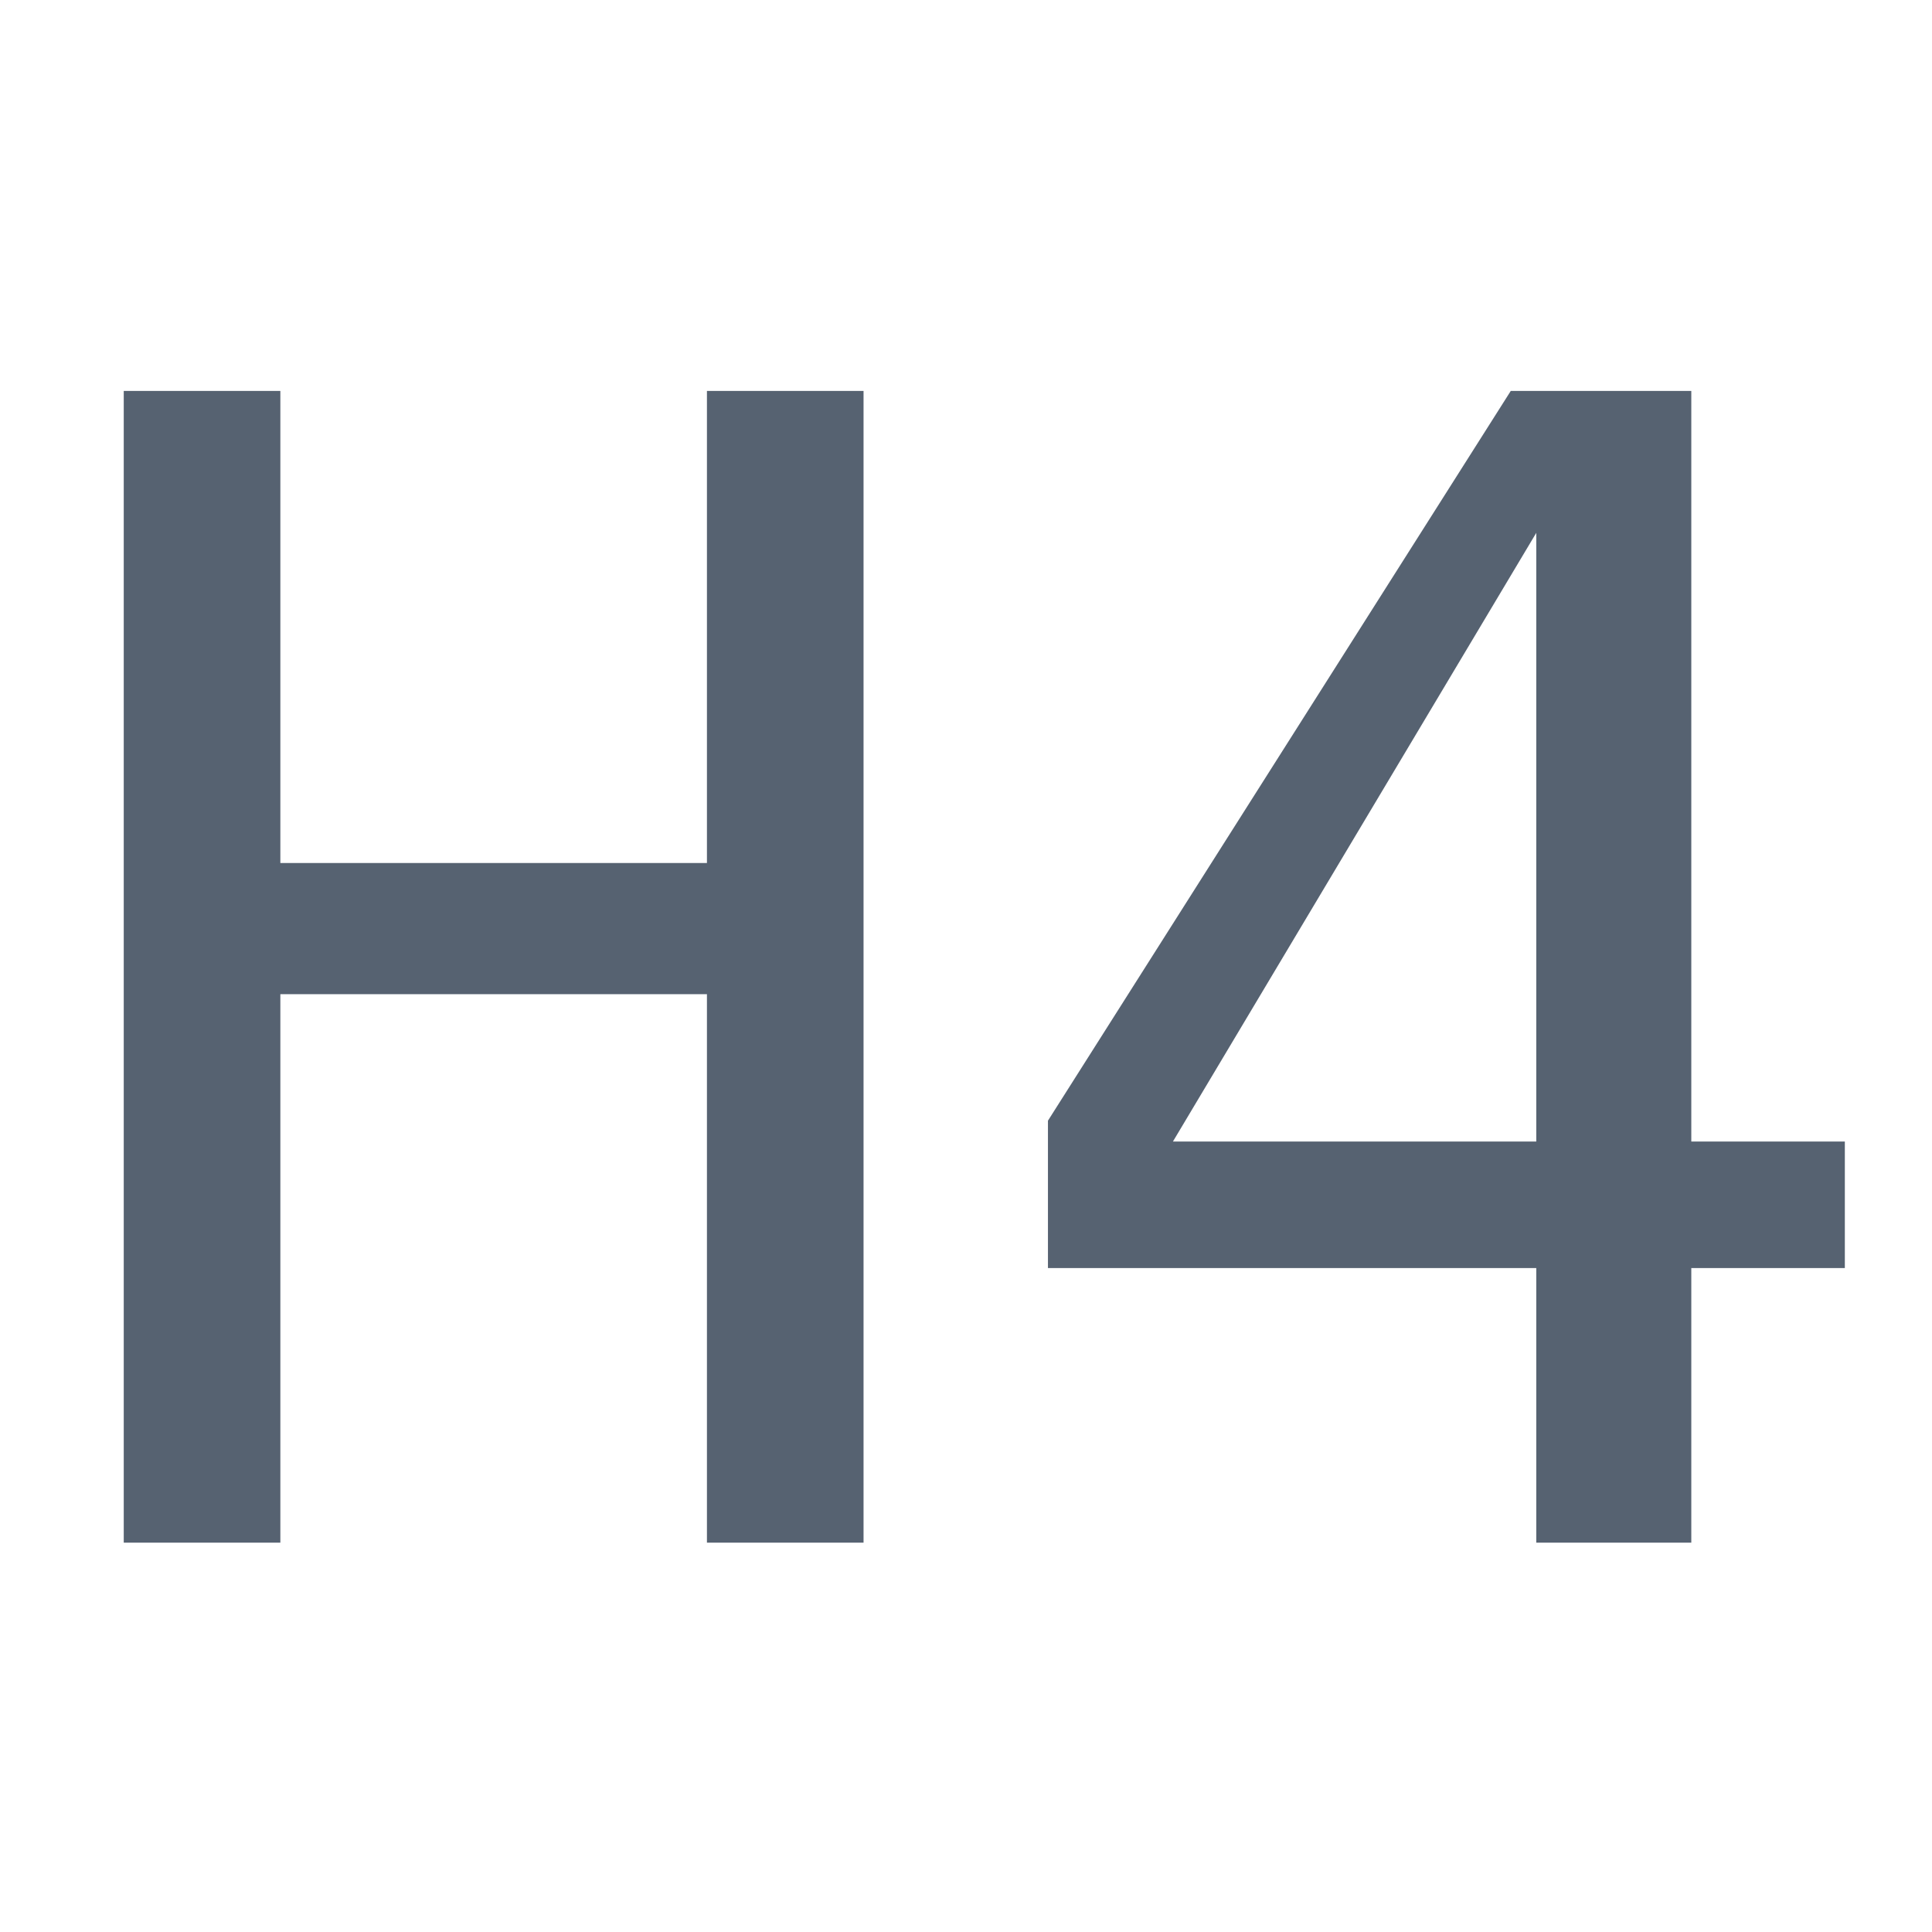
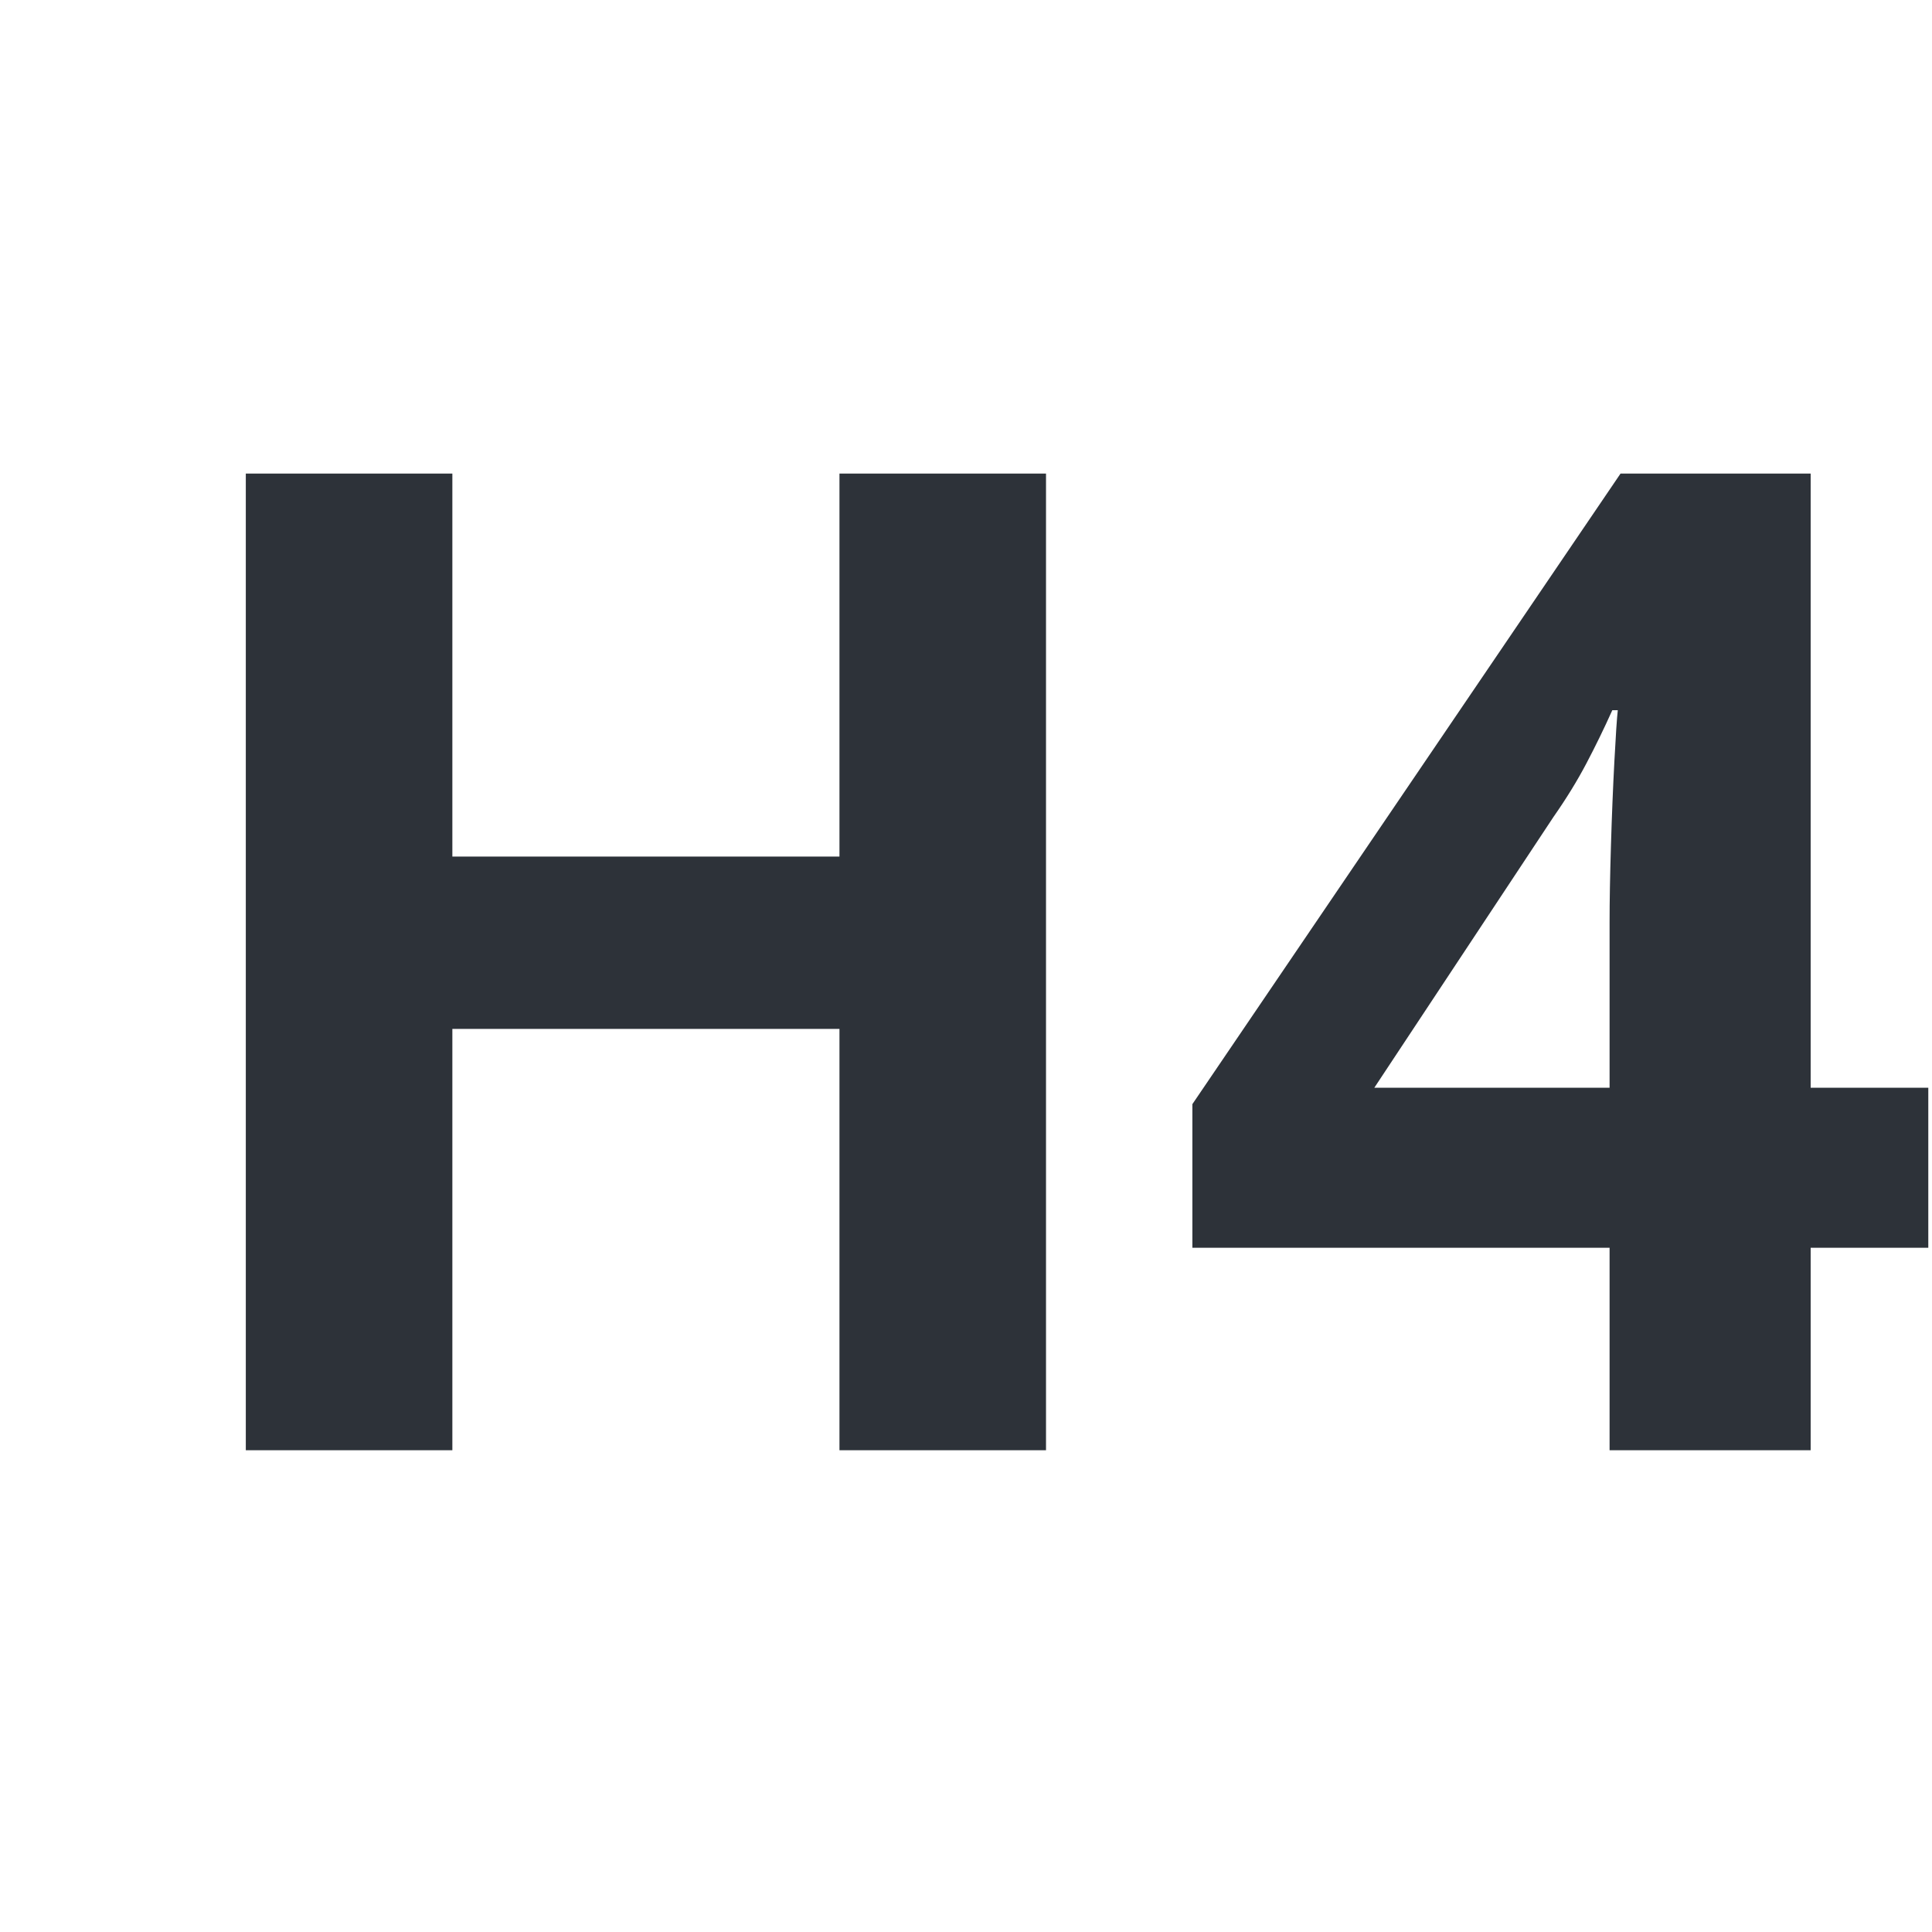
<svg xmlns="http://www.w3.org/2000/svg" width="100%" height="100%" viewBox="0 0 1024 1024" version="1.1" xml:space="preserve" style="fill-rule:evenodd;clip-rule:evenodd;stroke-linejoin:round;stroke-miterlimit:2;">
-   <g transform="matrix(1.44631,0,0,1.44631,-300.898,-143.476)">
-     <text x="214.659px" y="664.535px" style="font-family:'JetBrainsMonoRoman-ExtraBold', 'JetBrains Mono', monospace;font-size:578.983px;fill:rgb(86,98,113);">H4</text>
+   <rect x="0" y="0" width="1024" height="1024" style="fill:none;" />
+   <g transform="matrix(0.557658,0,0,0.557658,-6.09943,291.797)">
+     <text x="127.564px" y="855.099px" style="font-family:'RecursiveSansCslSt-Black', 'Recursive Sans Casual Static', sans-serif;font-weight:900;font-size:1300.08px;fill:rgb(45, 50, 57)">H4</text>
  </g>
</svg>
